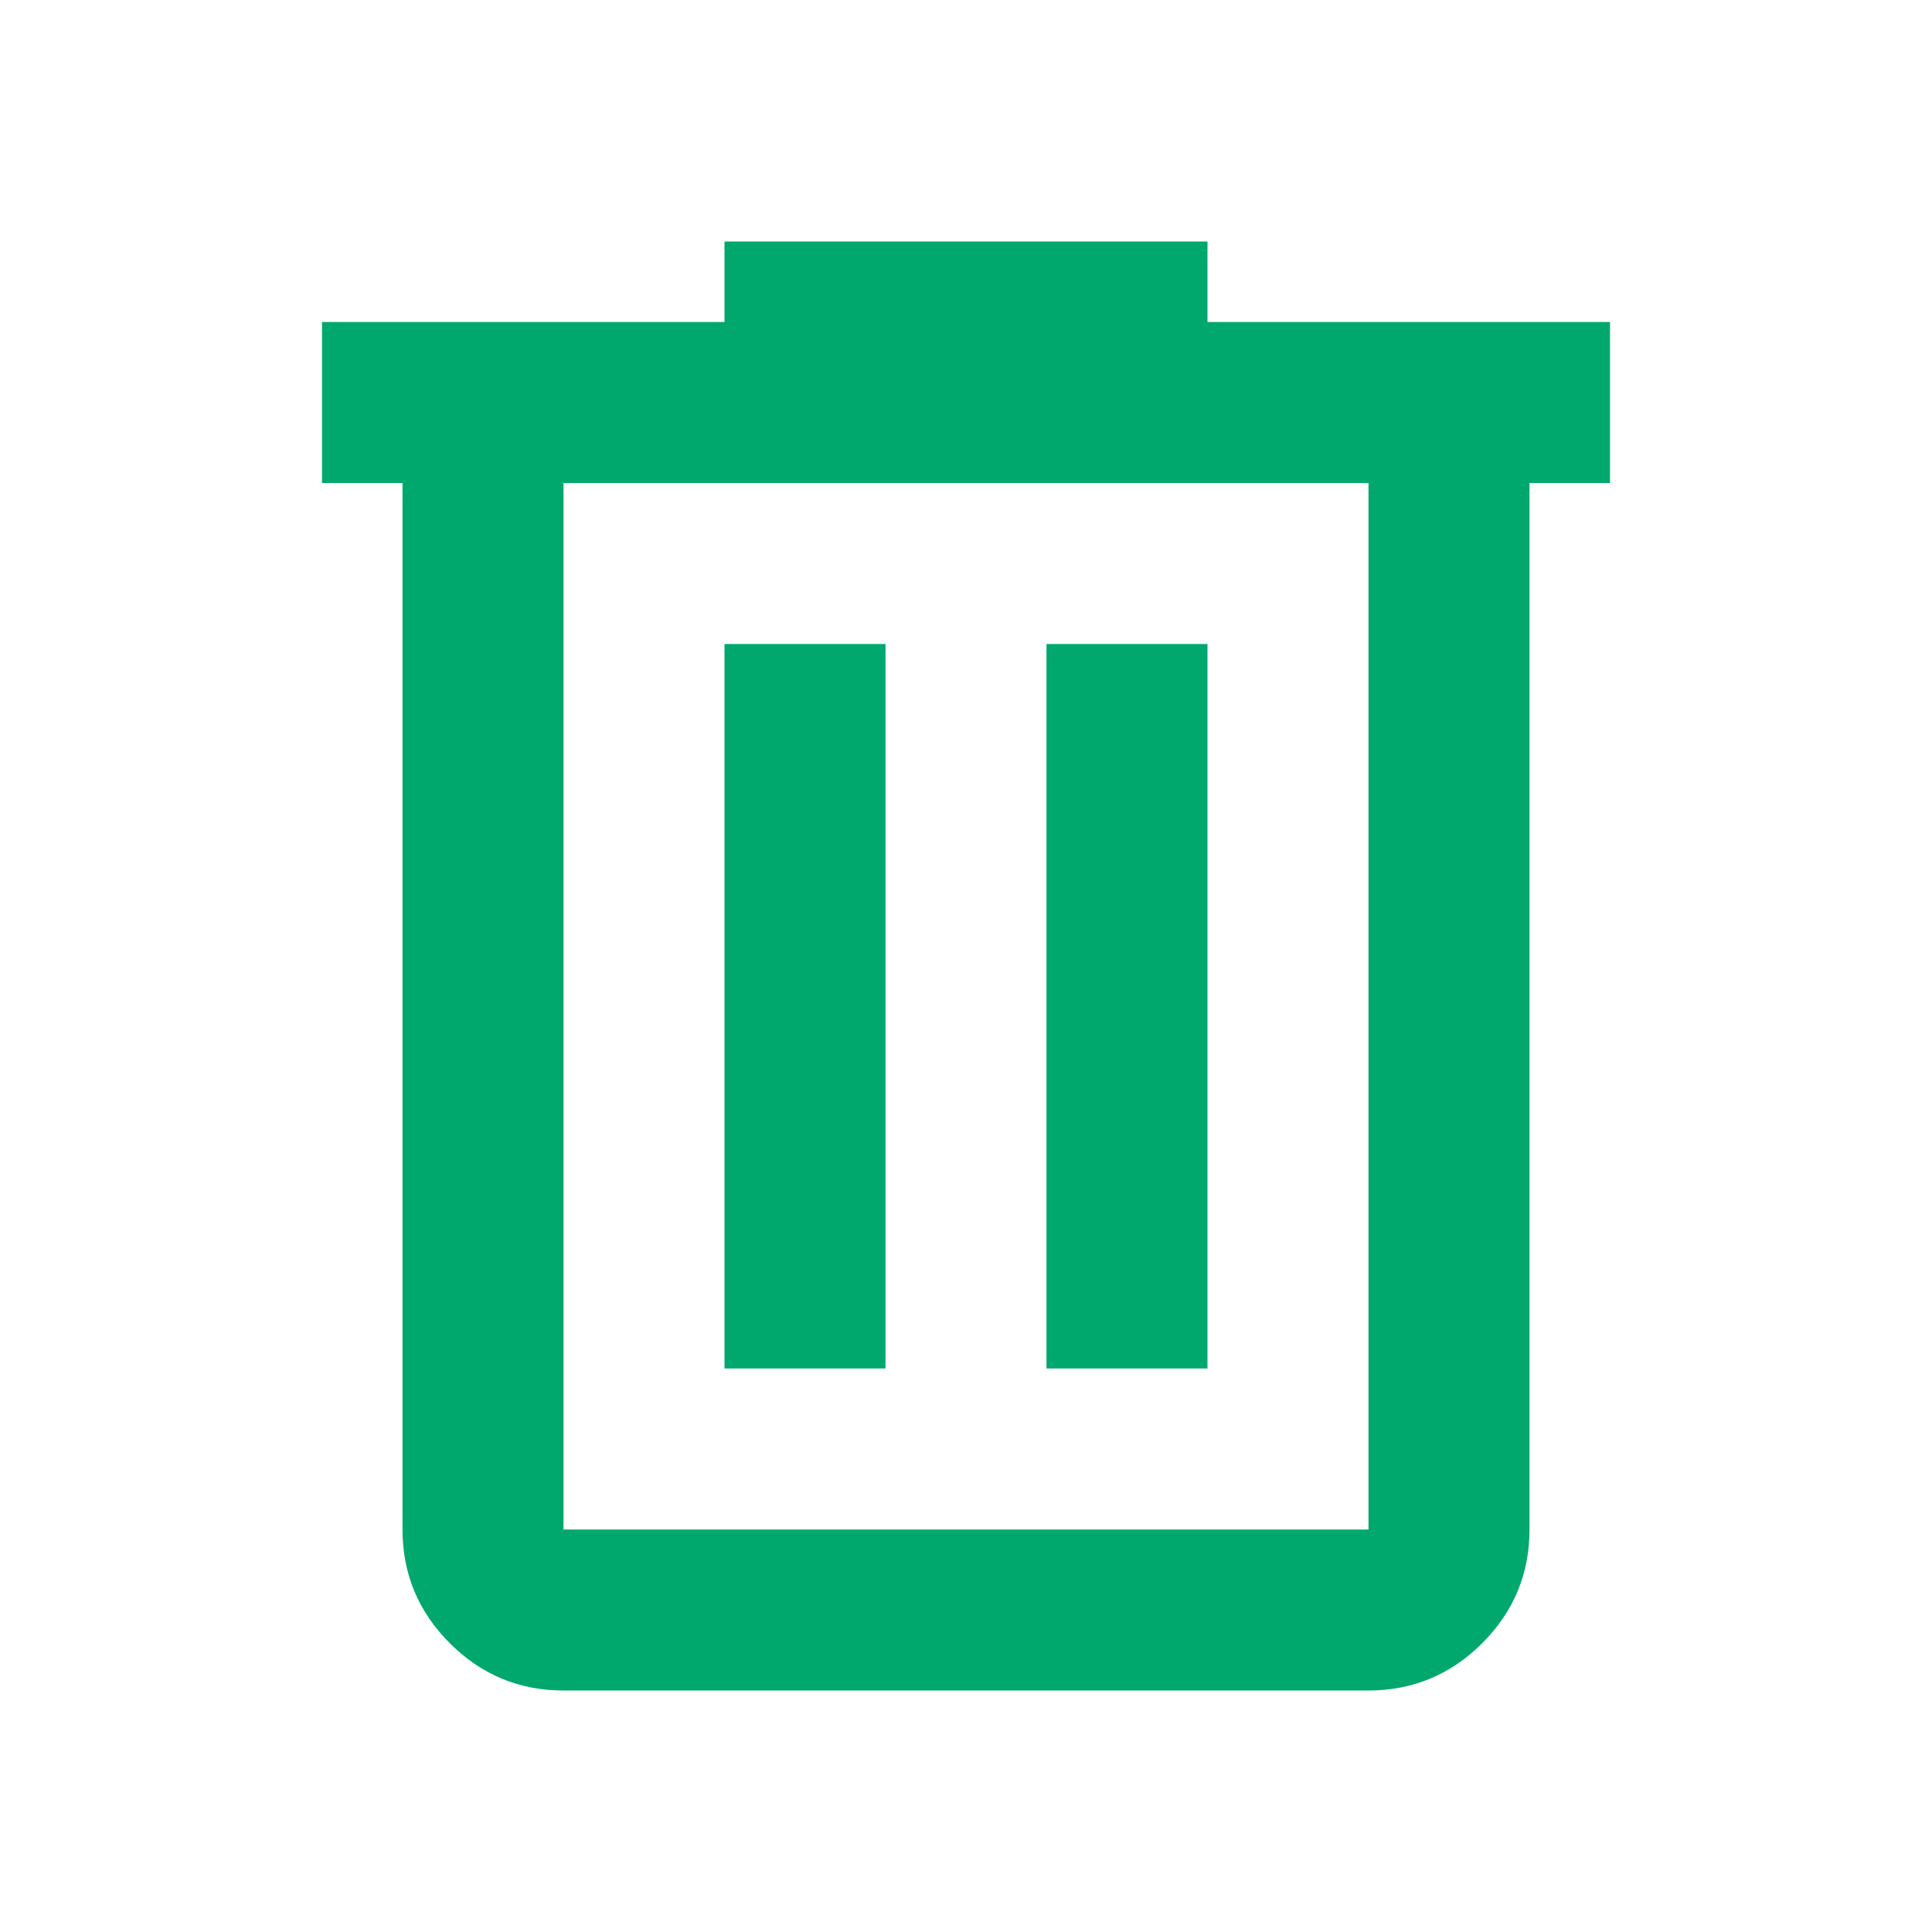
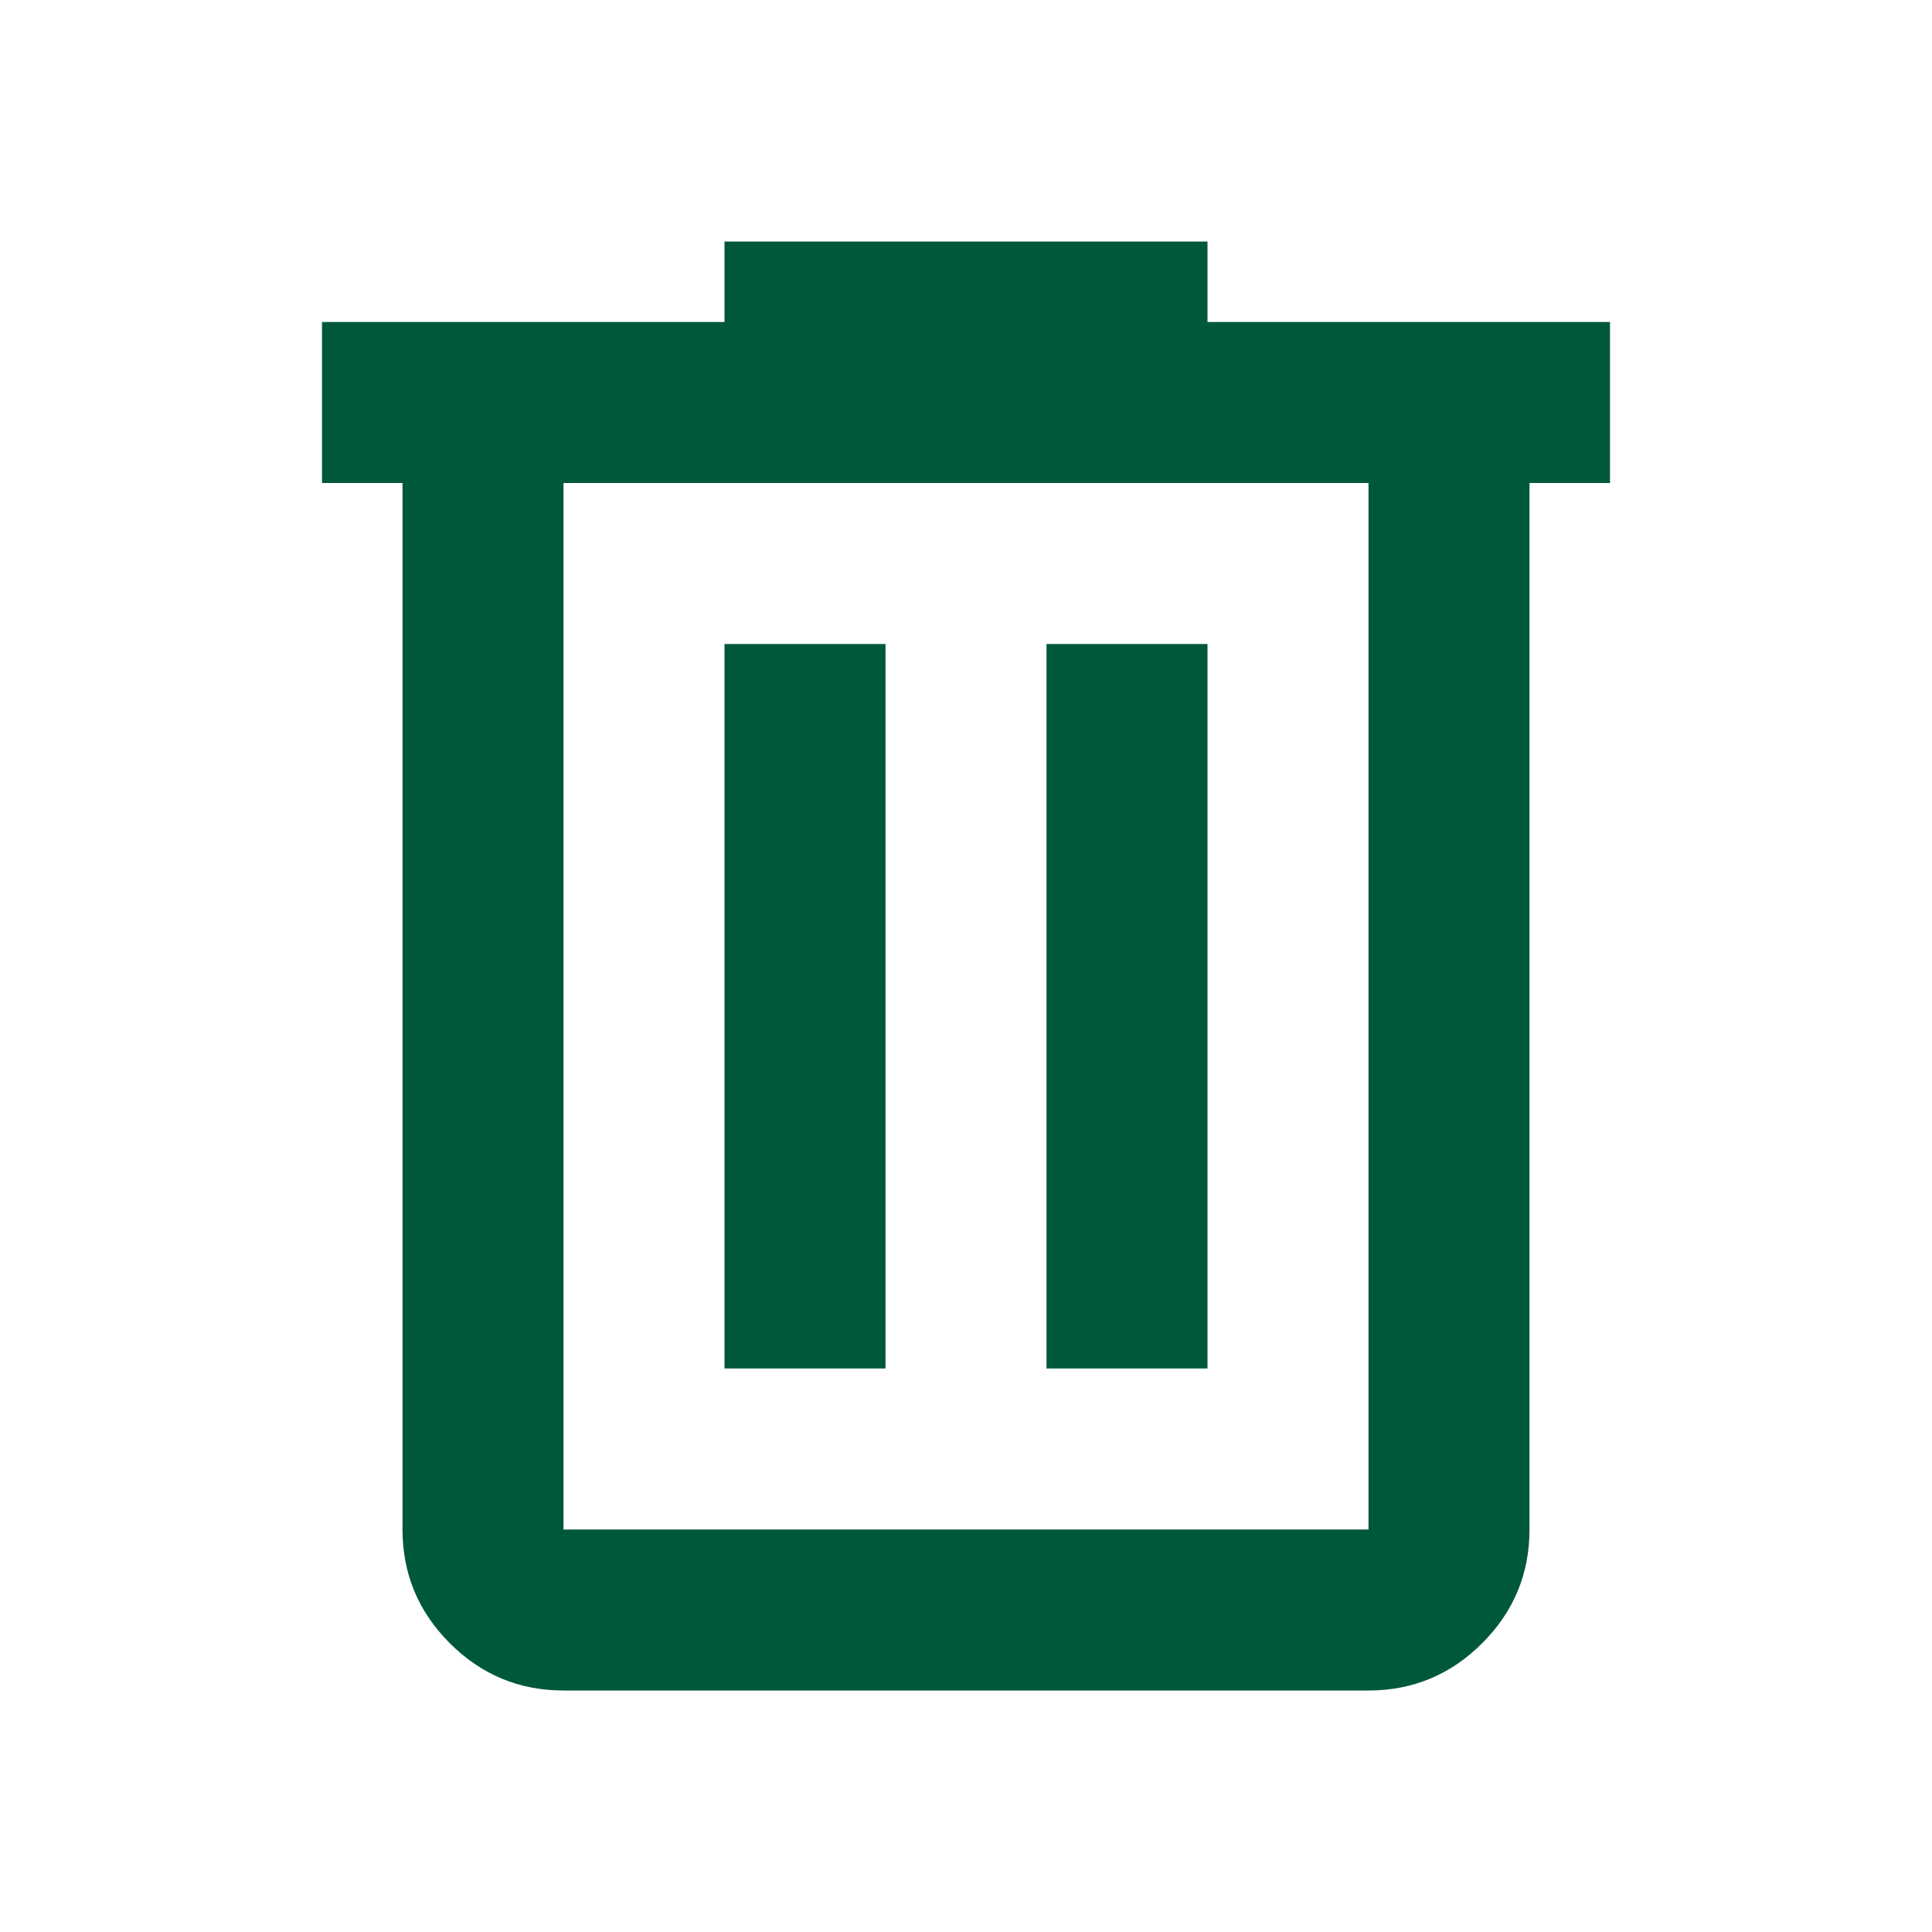
- <svg xmlns="http://www.w3.org/2000/svg" height="24px" viewBox="0 -960 960 960" width="24px" fill="#00a86d">
+ <svg xmlns="http://www.w3.org/2000/svg" class="delete-svg" height="24px" viewBox="0 -960 960 960" fill="#00583a" width="24px">
  <path d="M280-120q-33 0-56.5-23.5T200-200v-520h-40v-80h200v-40h240v40h200v80h-40v520q0 33-23.5 56.5T680-120H280Zm400-600H280v520h400v-520ZM360-280h80v-360h-80v360Zm160 0h80v-360h-80v360ZM280-720v520-520Z" />
</svg>
